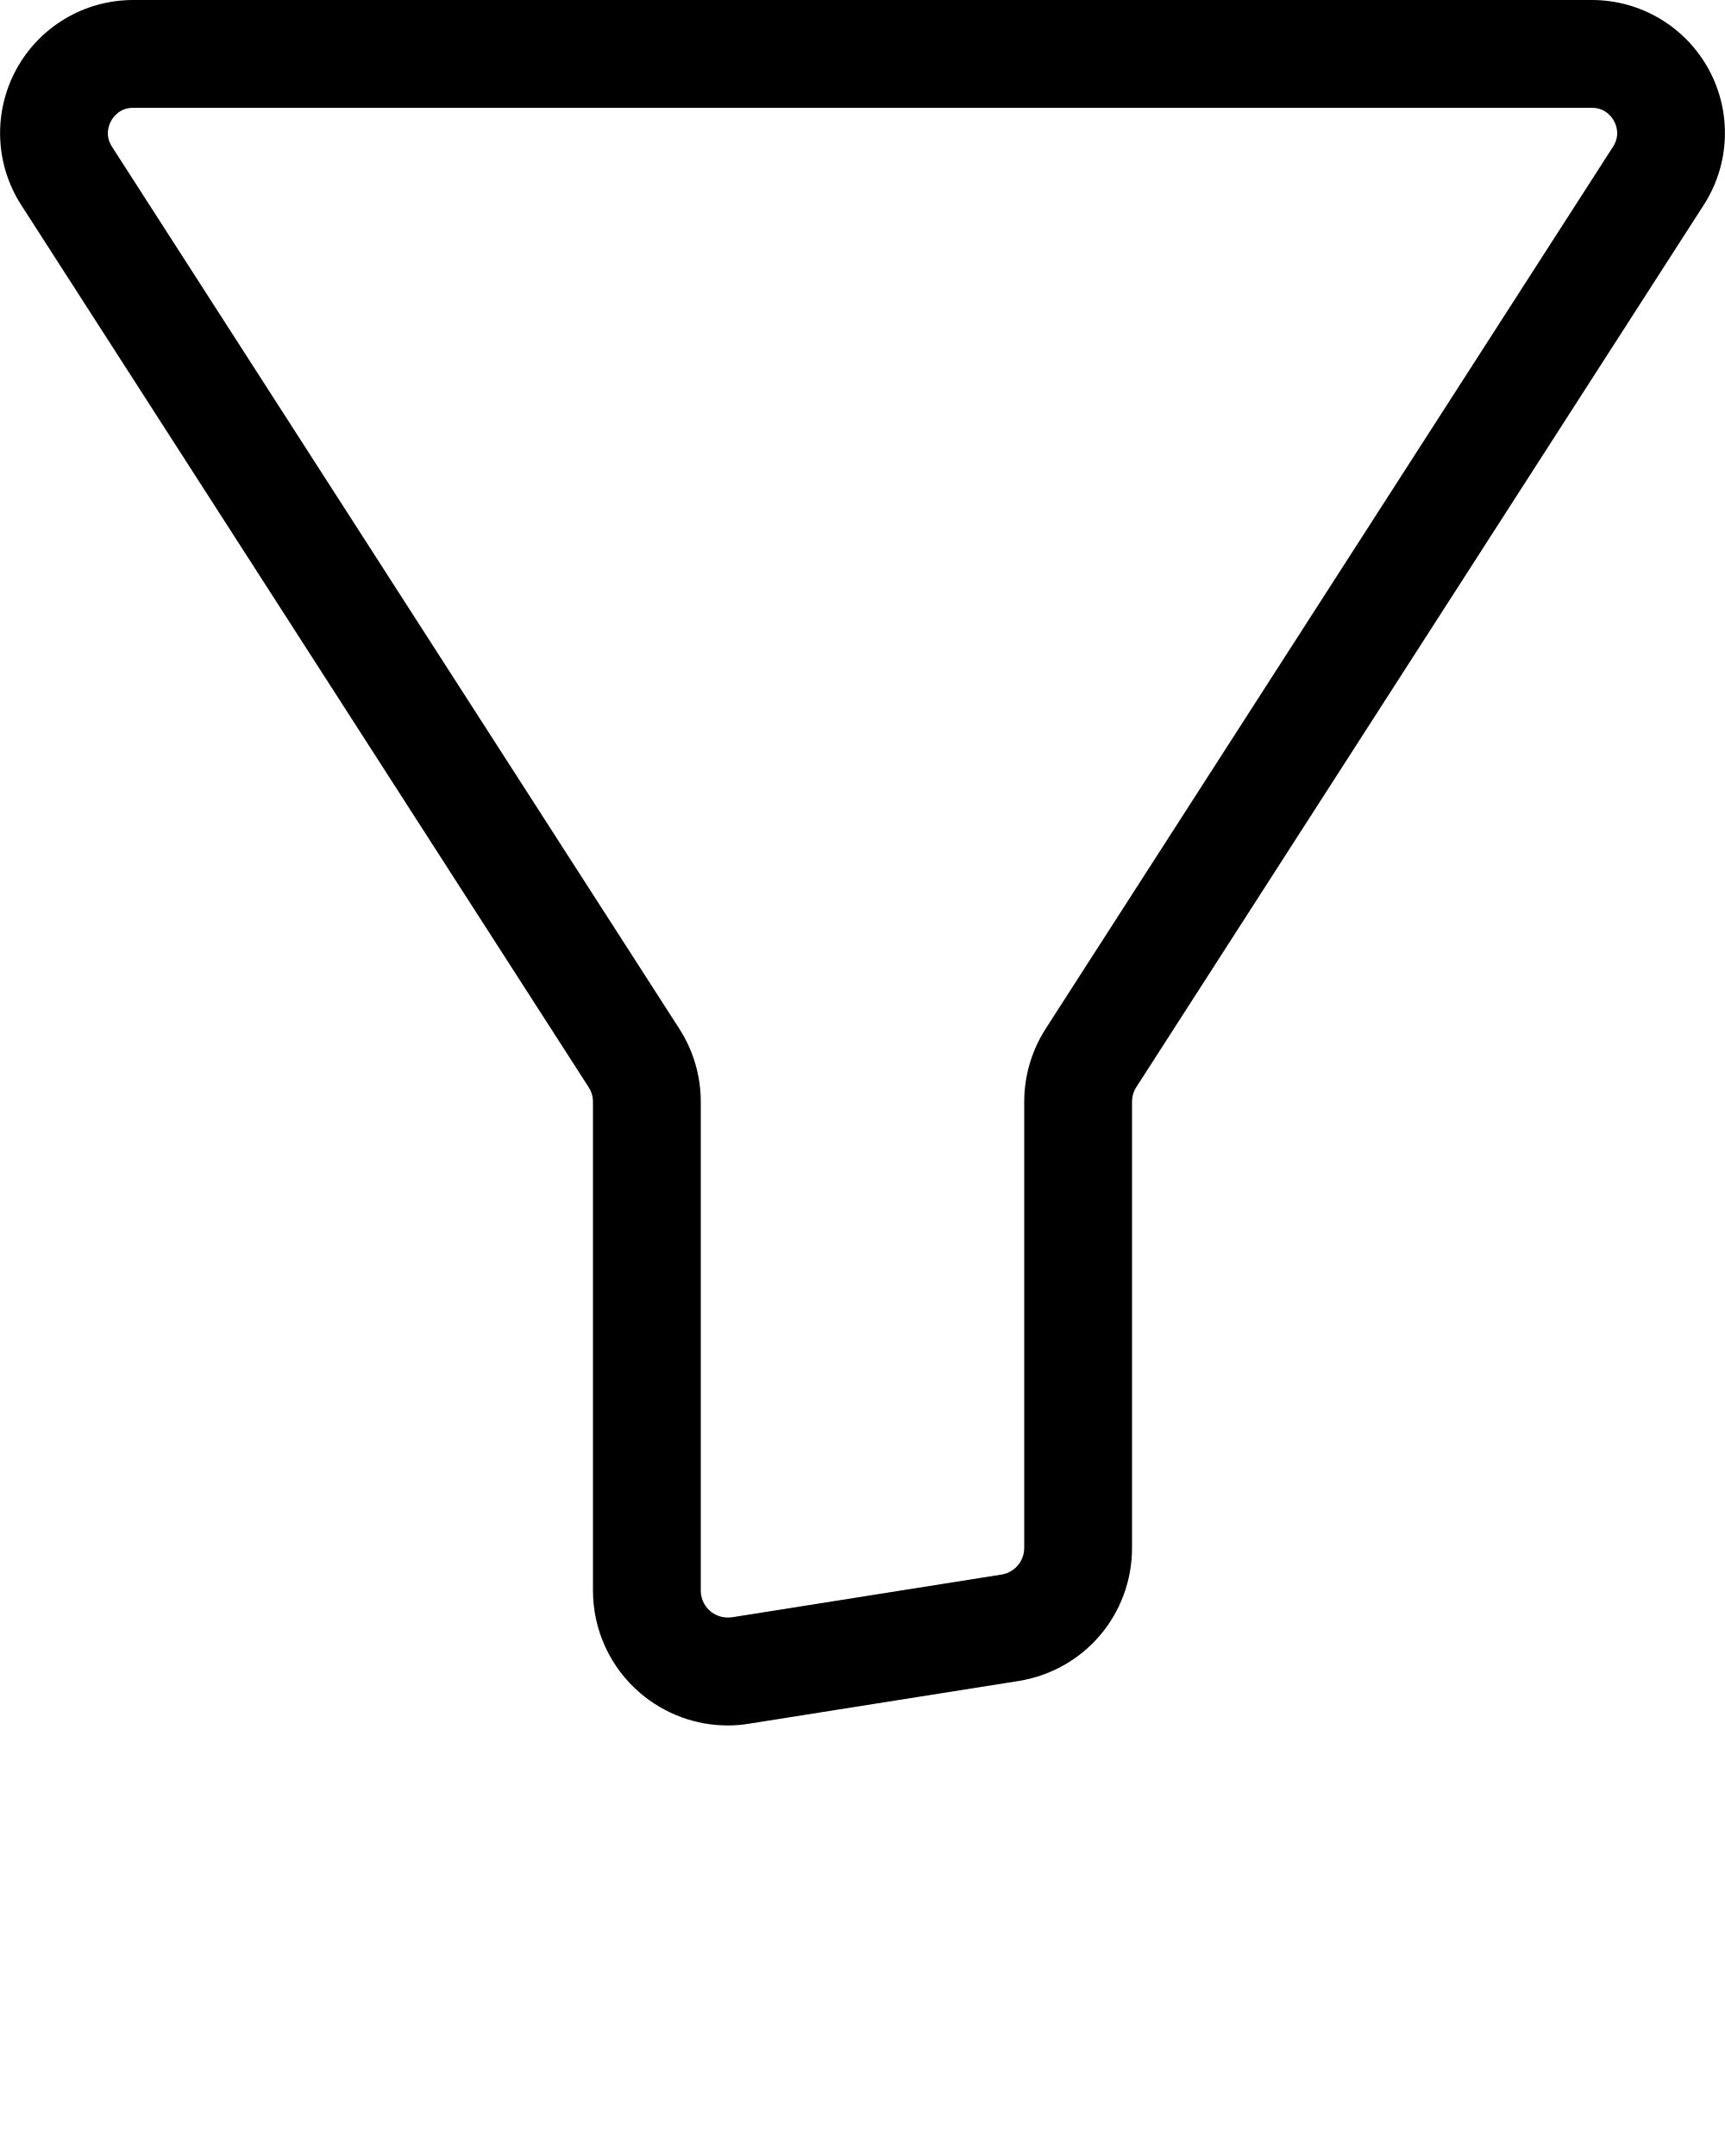
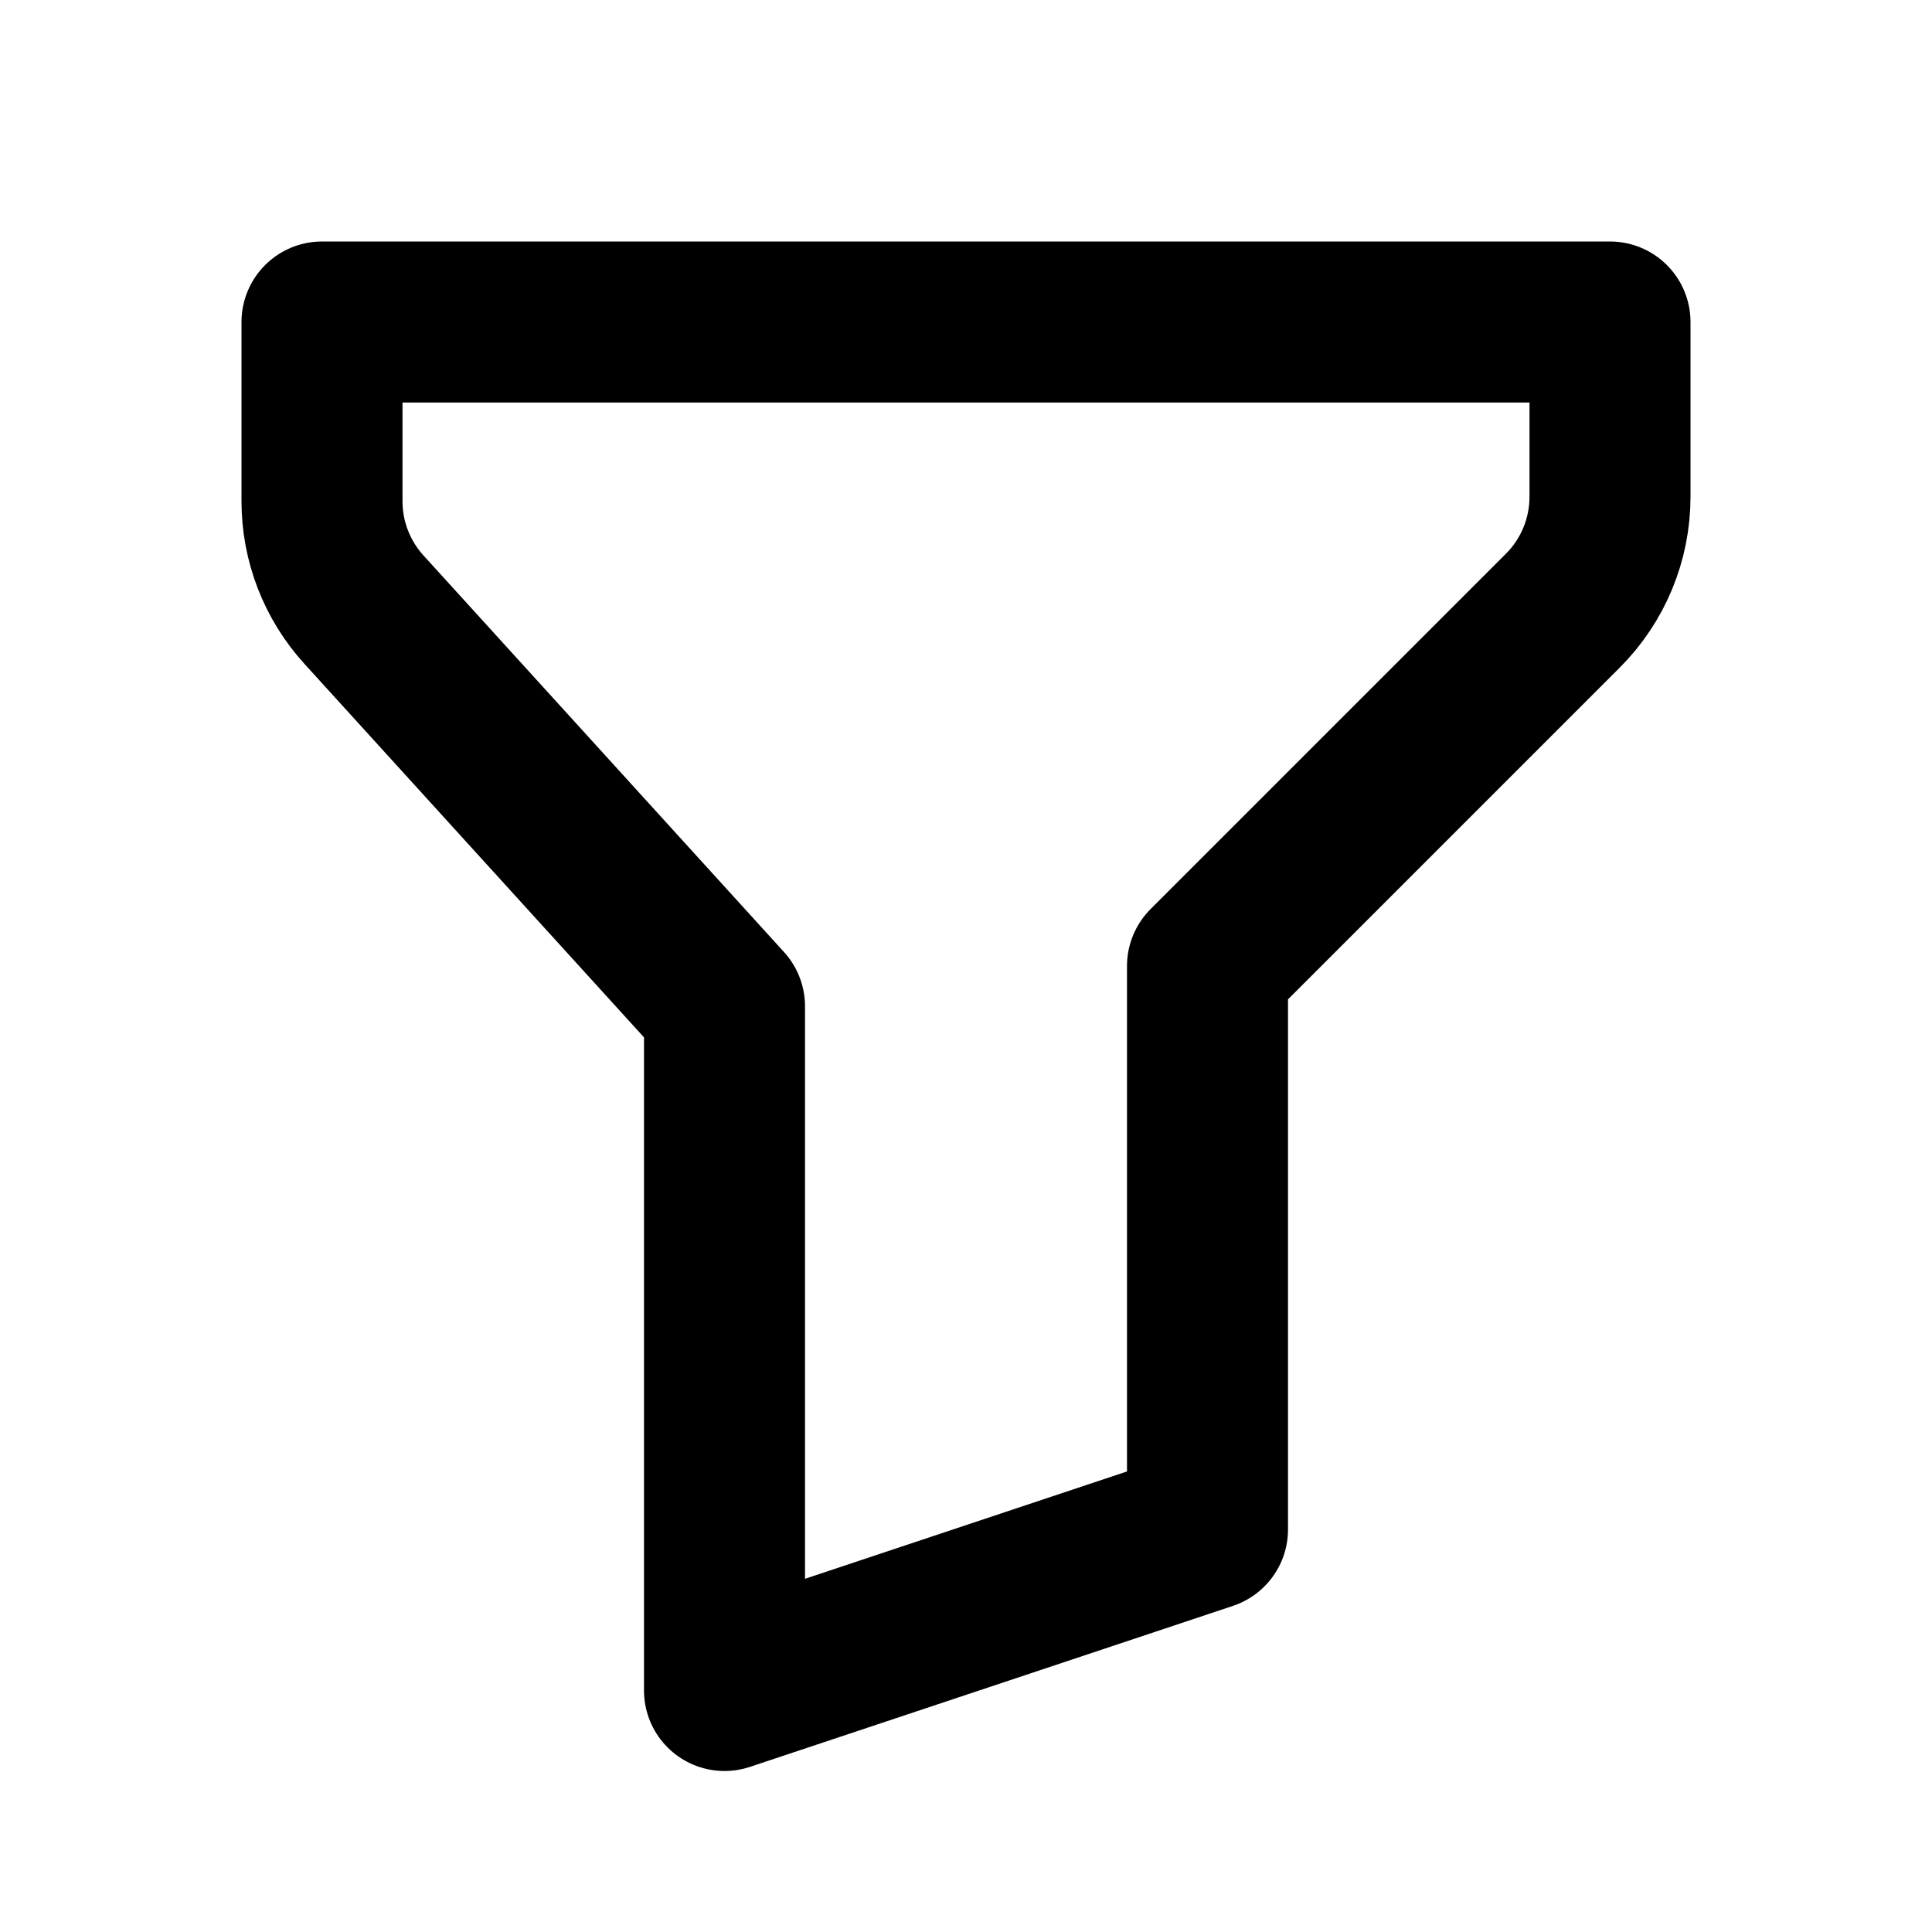
- <svg xmlns="http://www.w3.org/2000/svg" version="1.1" x="0px" y="0px" viewBox="0 0 32 40" style="enable-background:new 0 0 32 32;" xml:space="preserve">
-   <g>
-     <path d="M13.501,32.012c-0.591,0-1.167-0.21-1.624-0.6C11.32,30.937,11,30.242,11,29.509v-9.067c0-0.097-0.028-0.19-0.08-0.271   L0.396,3.807c-0.49-0.758-0.526-1.724-0.094-2.519S1.566,0,2.471,0h27.059c0.905,0,1.736,0.494,2.169,1.289   c0.432,0.795,0.395,1.761-0.098,2.521L21.079,20.17C21.027,20.25,21,20.345,21,20.441v8.275c0,1.237-0.887,2.277-2.109,2.472   l-4.997,0.792l0,0C13.763,32.002,13.631,32.012,13.501,32.012z M2.471,2C2.22,2,2.1,2.171,2.06,2.245   C2.02,2.318,1.941,2.512,2.078,2.723l10.525,16.365C12.862,19.492,13,19.961,13,20.441v9.067c0,0.202,0.11,0.326,0.176,0.383   c0.065,0.056,0.203,0.141,0.404,0.114l4.997-0.792C18.821,29.175,19,28.966,19,28.717v-8.275c0-0.48,0.137-0.947,0.396-1.353   L29.921,2.725c0.133-0.206,0.069-0.389,0.02-0.48C29.901,2.171,29.781,2,29.529,2H2.471z" />
-   </g>
+ <svg xmlns="http://www.w3.org/2000/svg" width="24" height="24" viewBox="0 0 24 24" fill="none" stroke="currentColor" stroke-width="2" stroke-linecap="round" stroke-linejoin="round" class="icon icon-tabler icons-tabler-outline icon-tabler-filter">
+   <path stroke="none" d="M0 0h24v24H0z" fill="none" />
+   <path d="M4 4h16v2.172a2 2 0 0 1 -.586 1.414l-4.414 4.414v7l-6 2v-8.5l-4.48 -4.928a2 2 0 0 1 -.52 -1.345v-2.227z" />
</svg>
